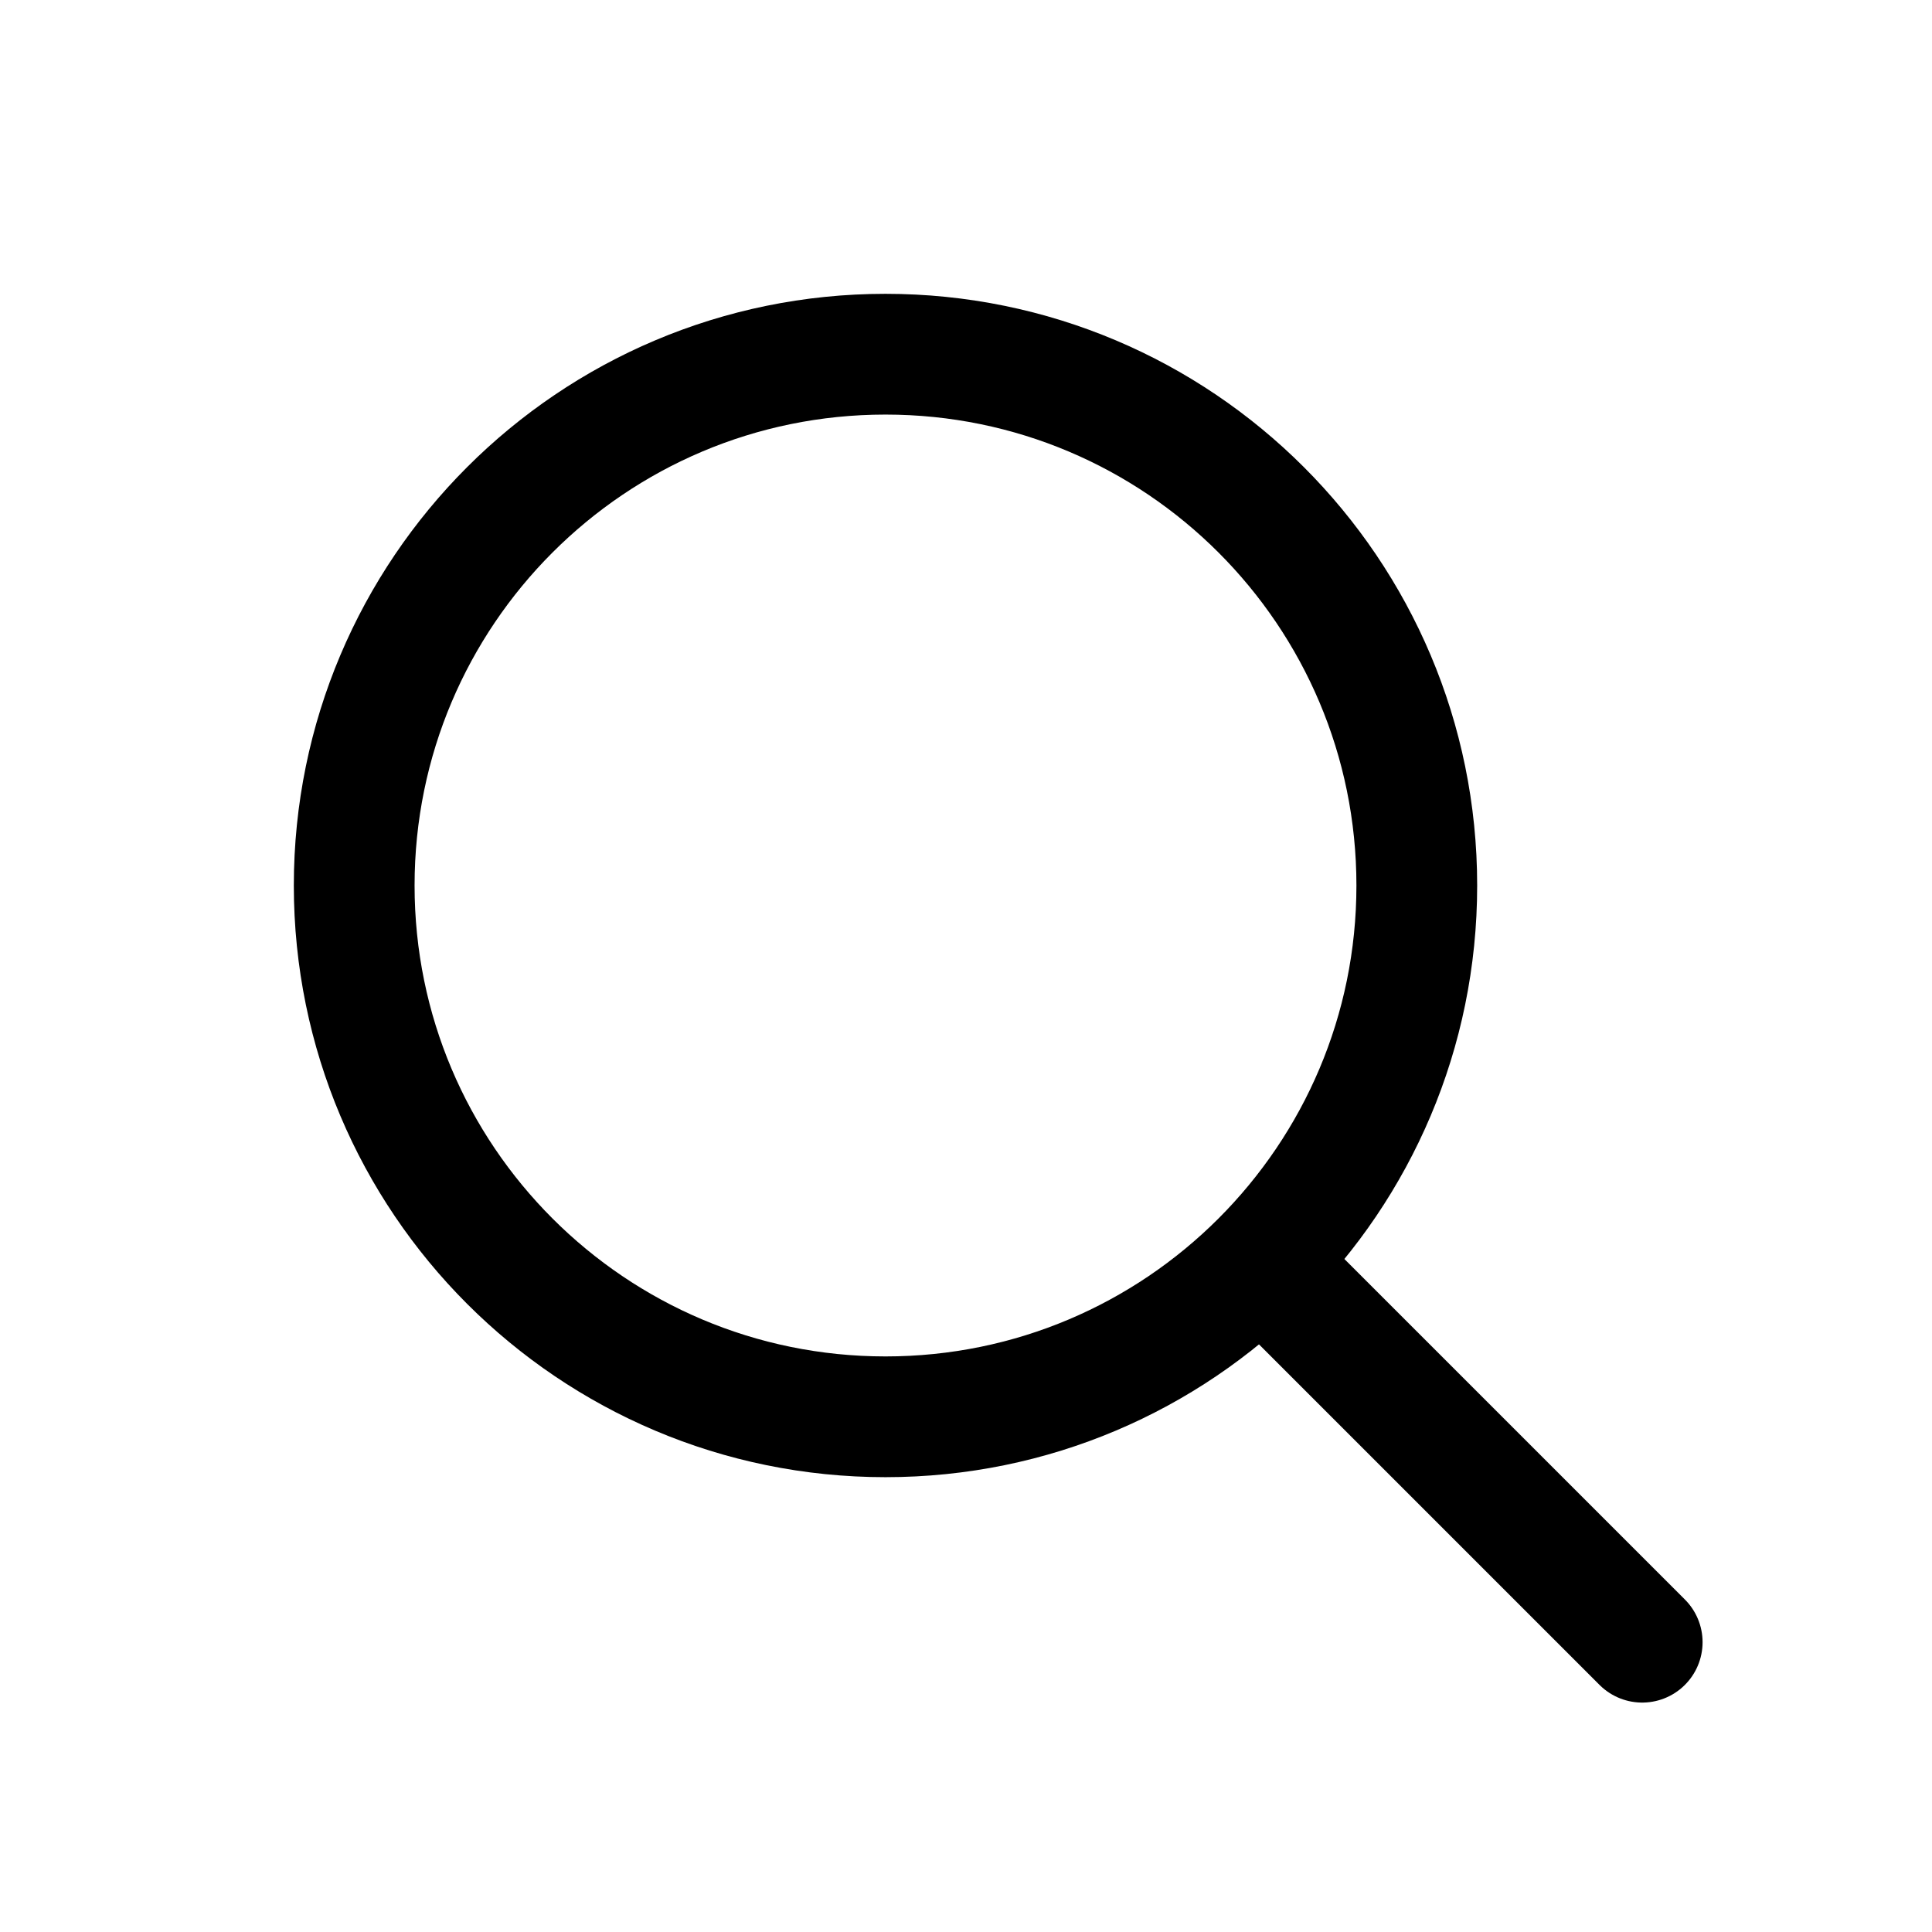
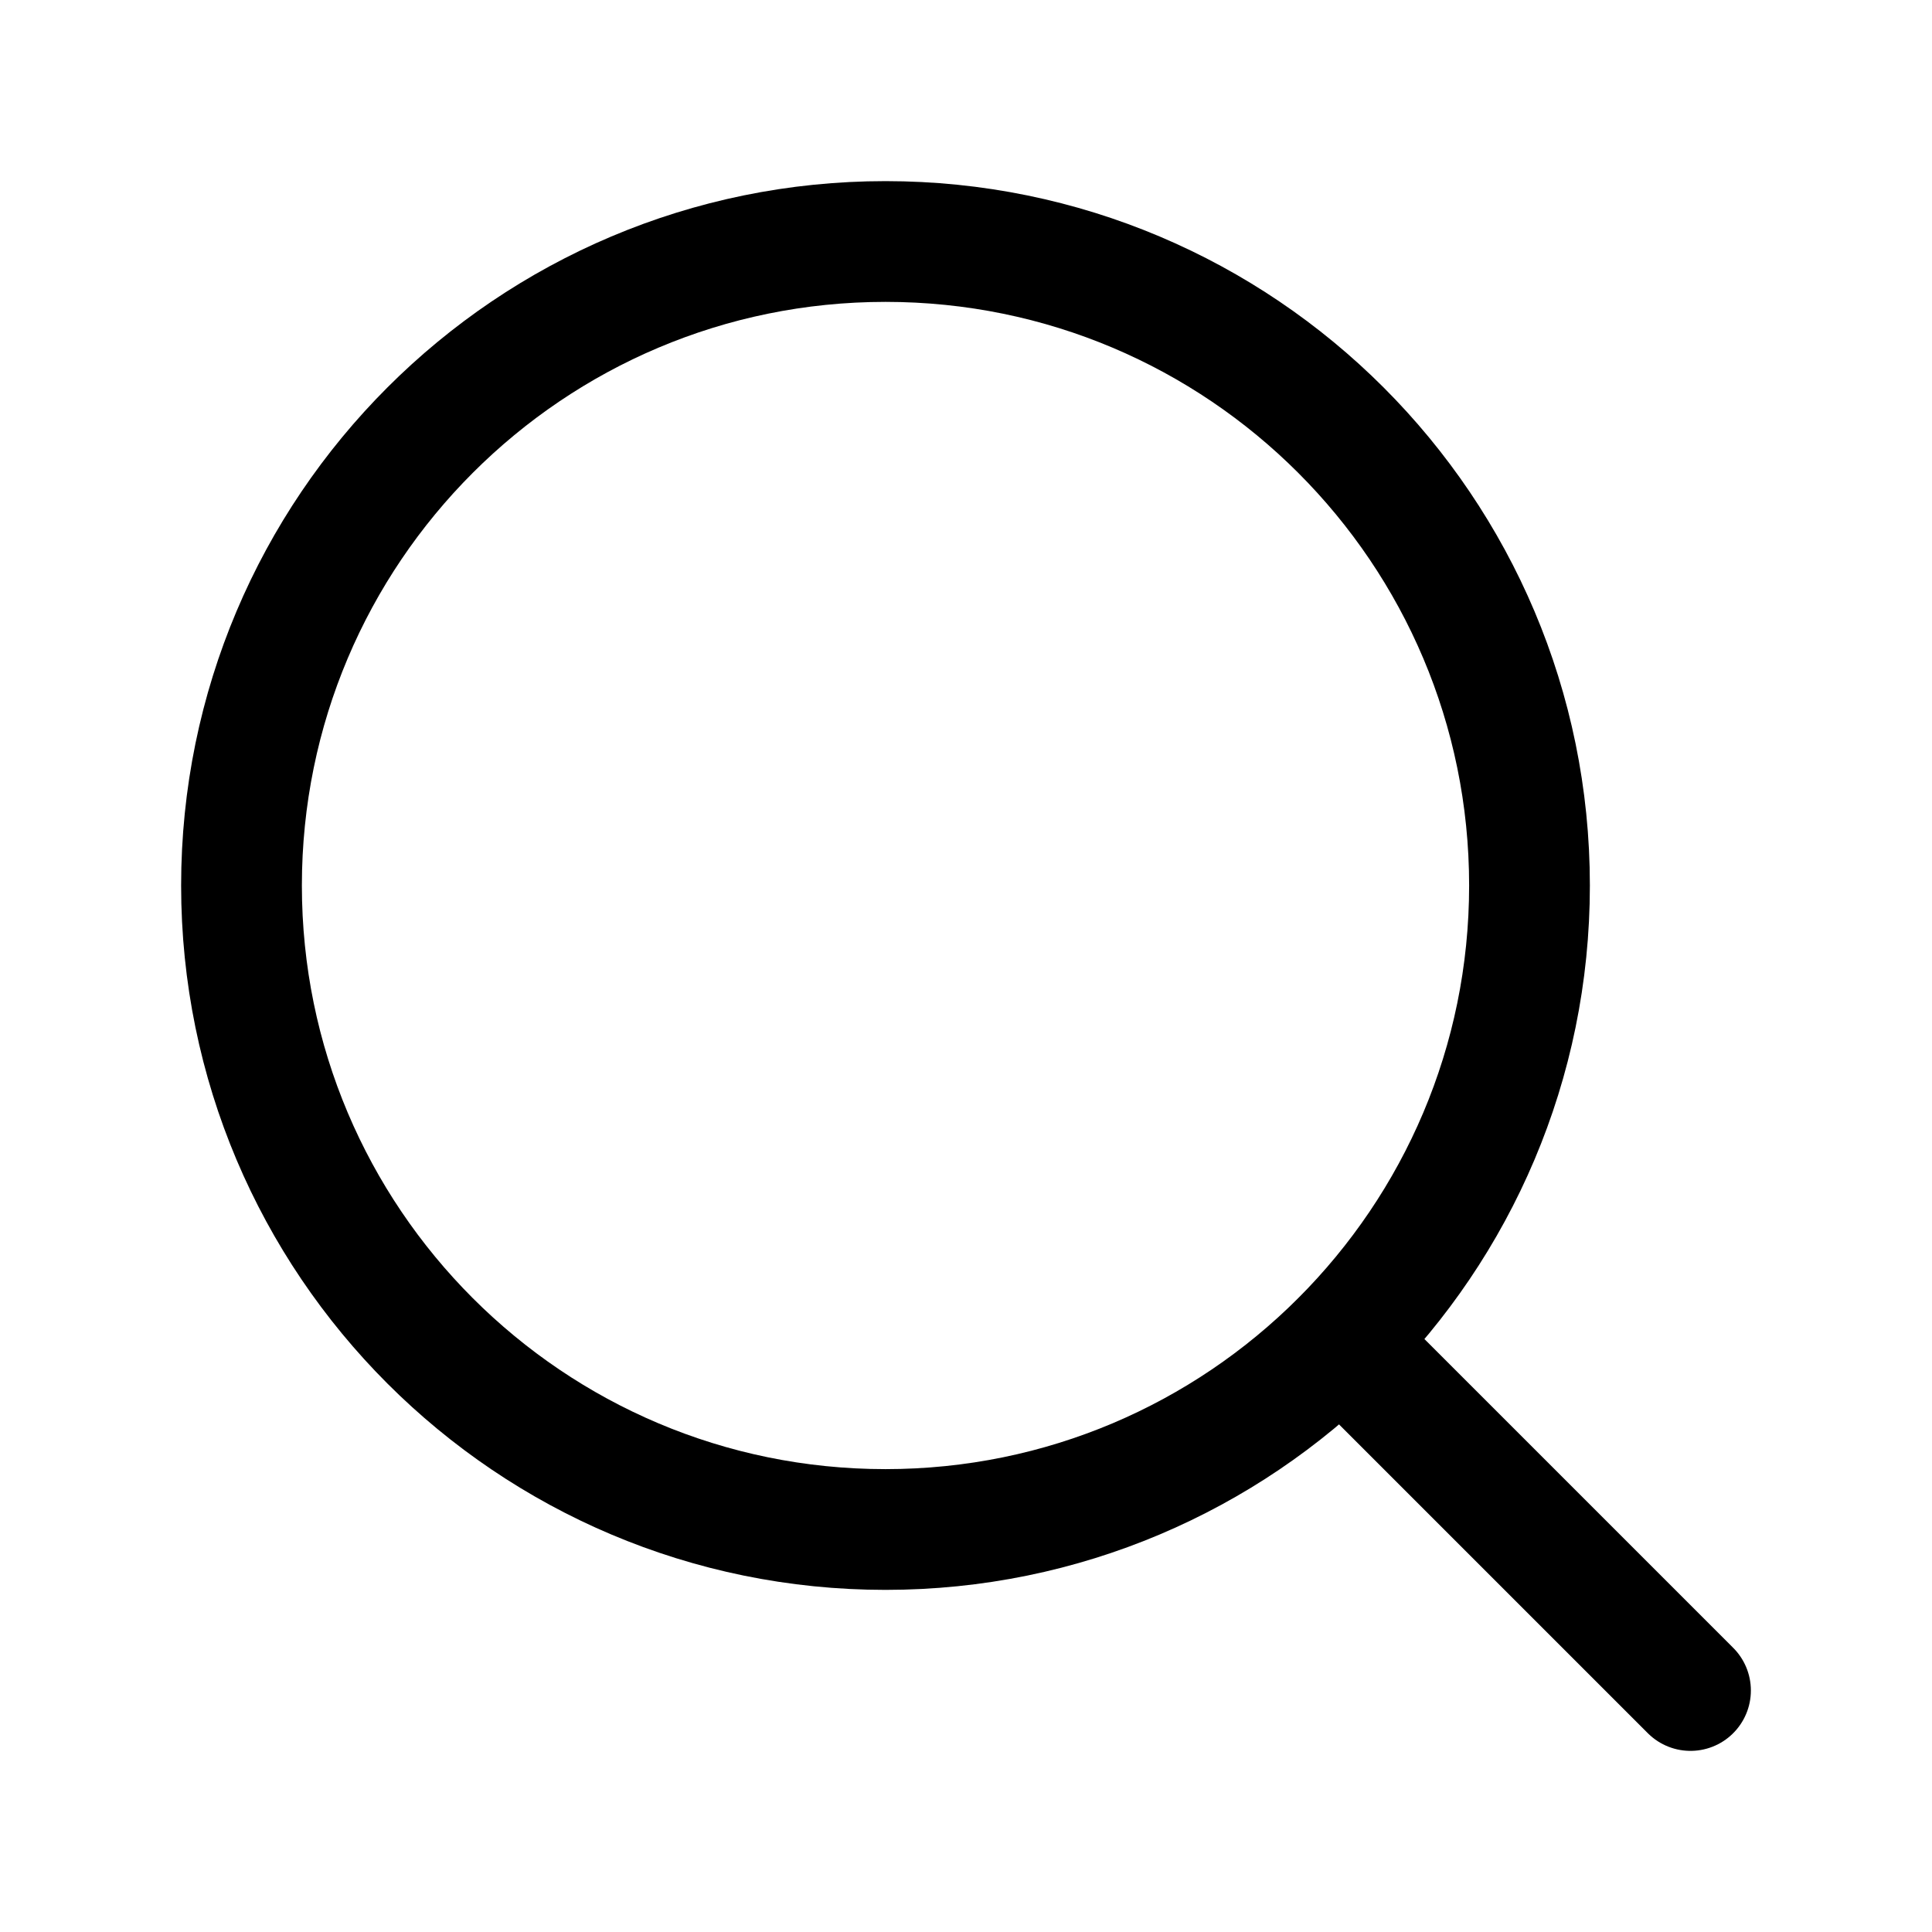
<svg xmlns="http://www.w3.org/2000/svg" width="24" height="24" viewBox="0 0 24 24" fill="none" stroke="currentColor" stroke-width="1.5" stroke-linecap="round" stroke-linejoin="round">
-   <circle cx="11" cy="11" r="6.6" />
-   <path d="m16 16 4.4 4.4" />
+   <circle cx="11" cy="11" r="8" />
+   <path d="m21 21-4.34-4.34" />
</svg>
